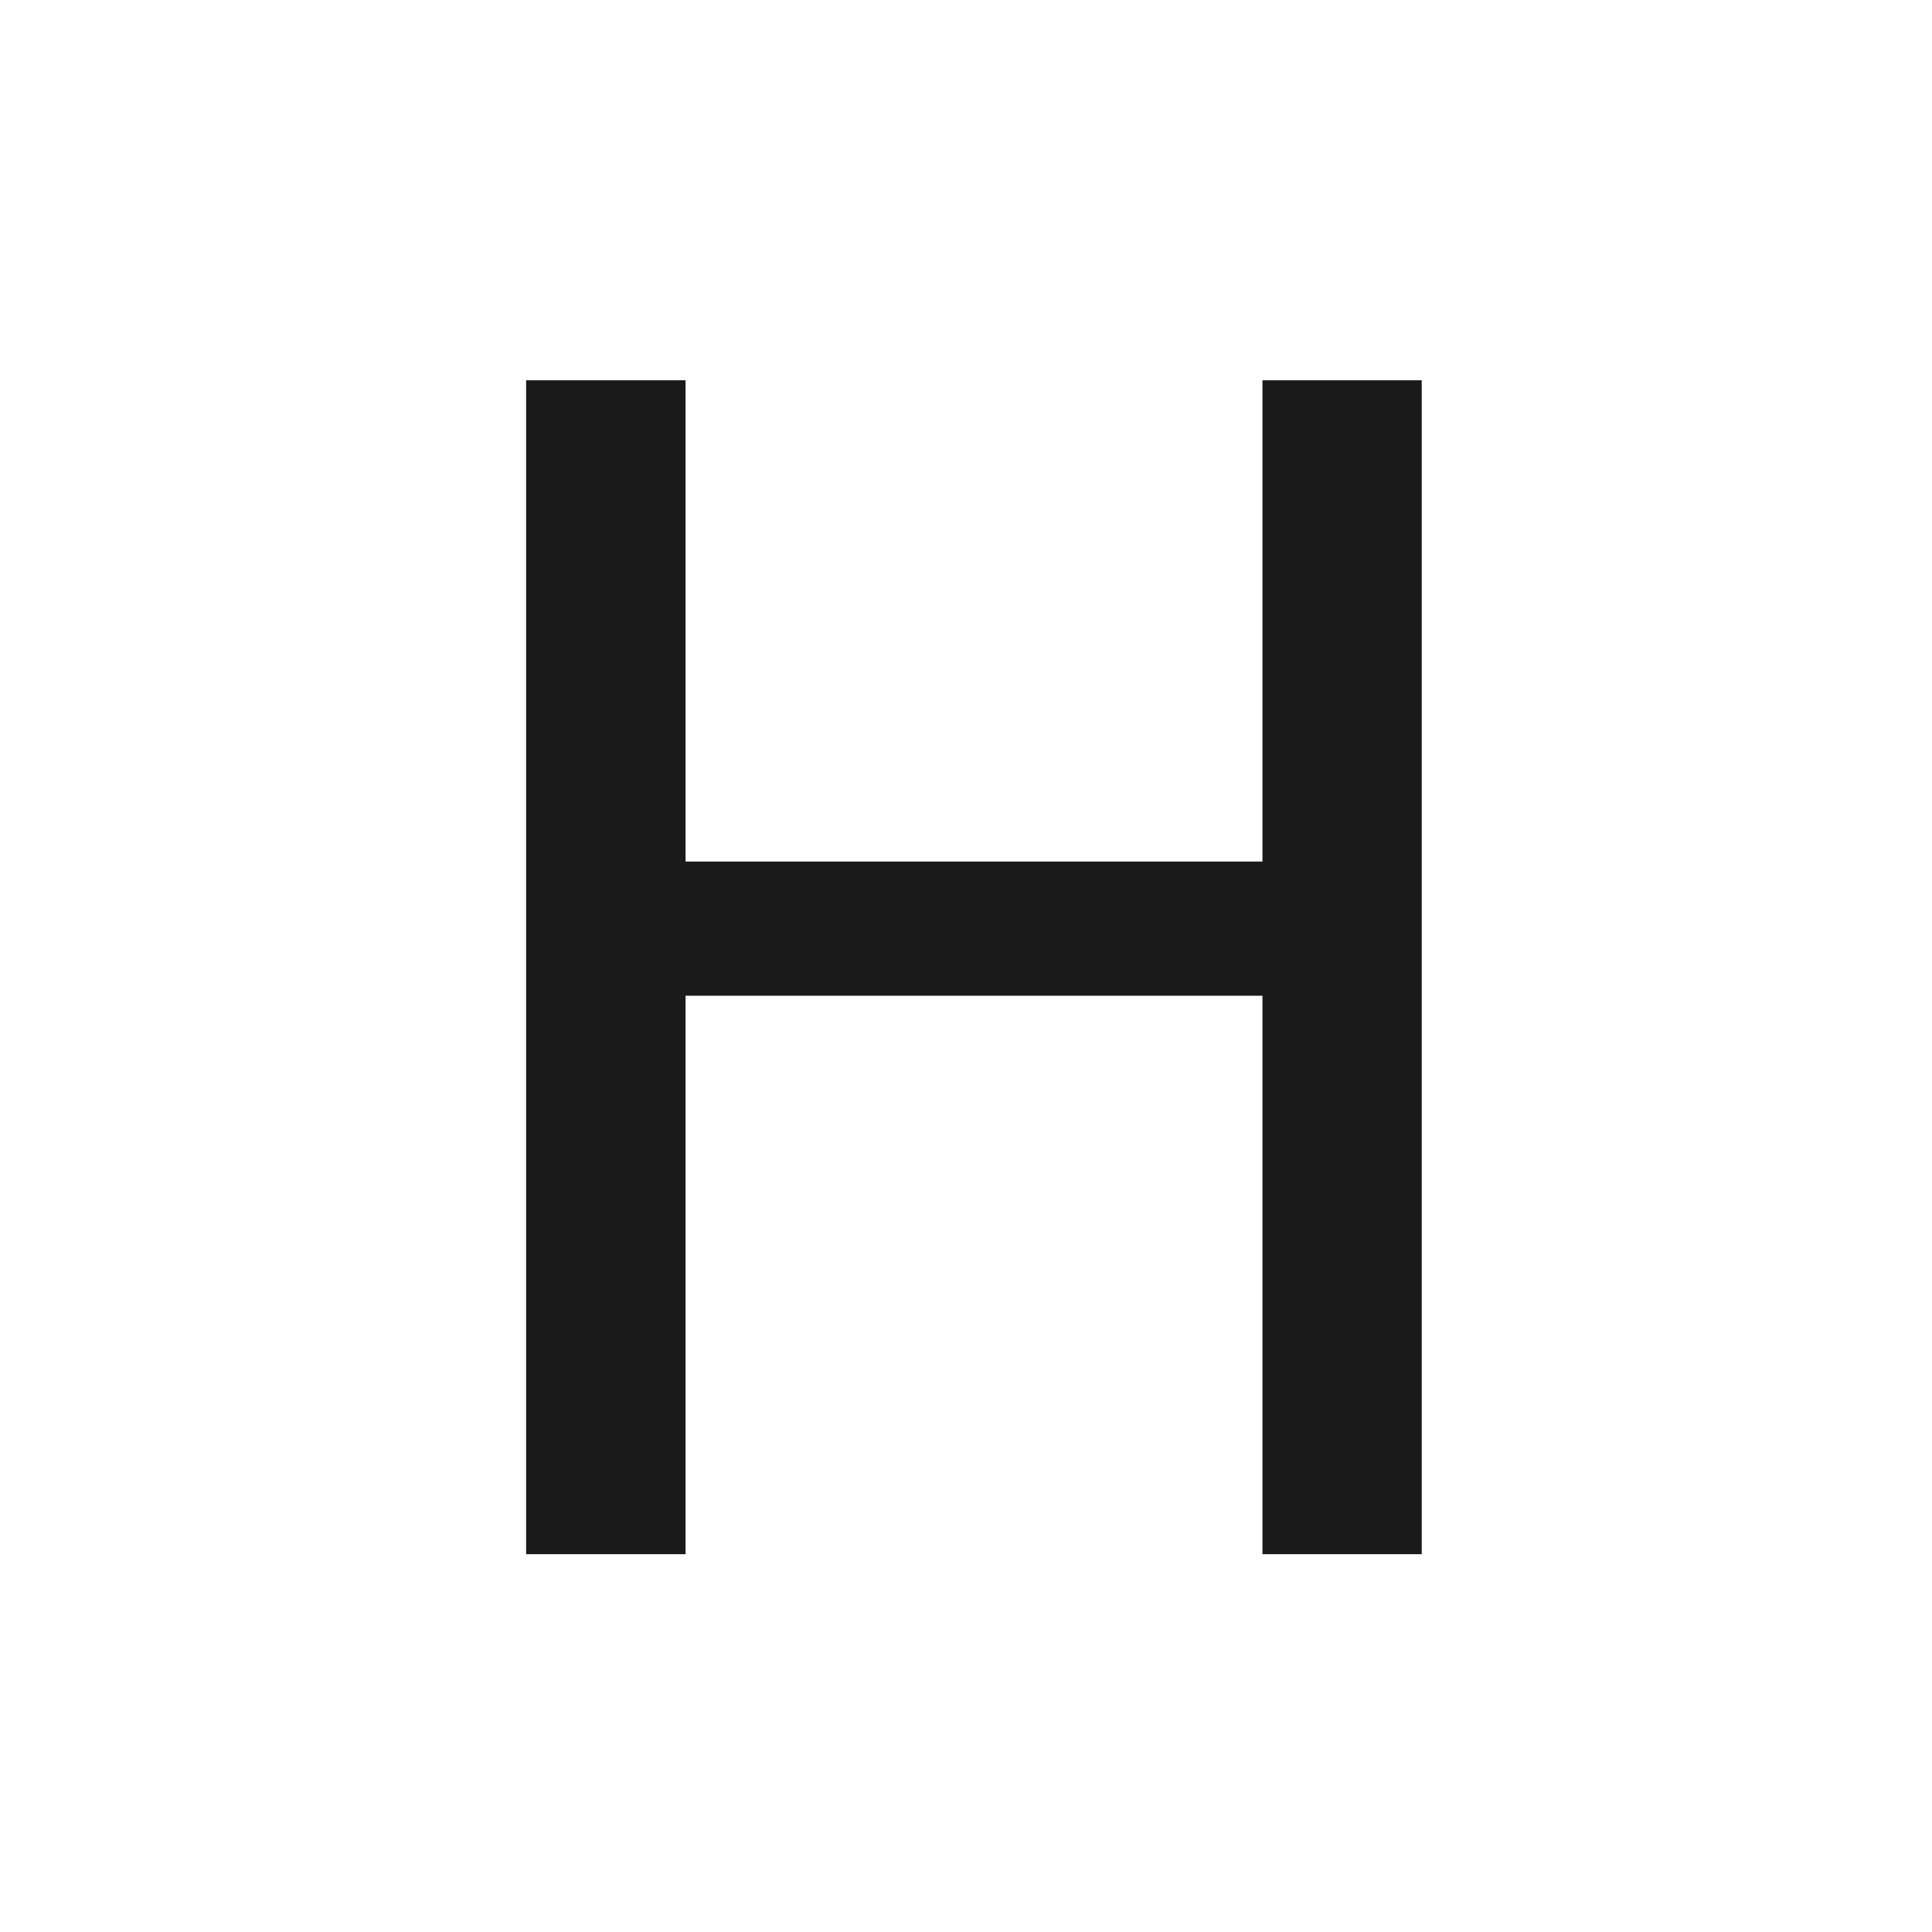
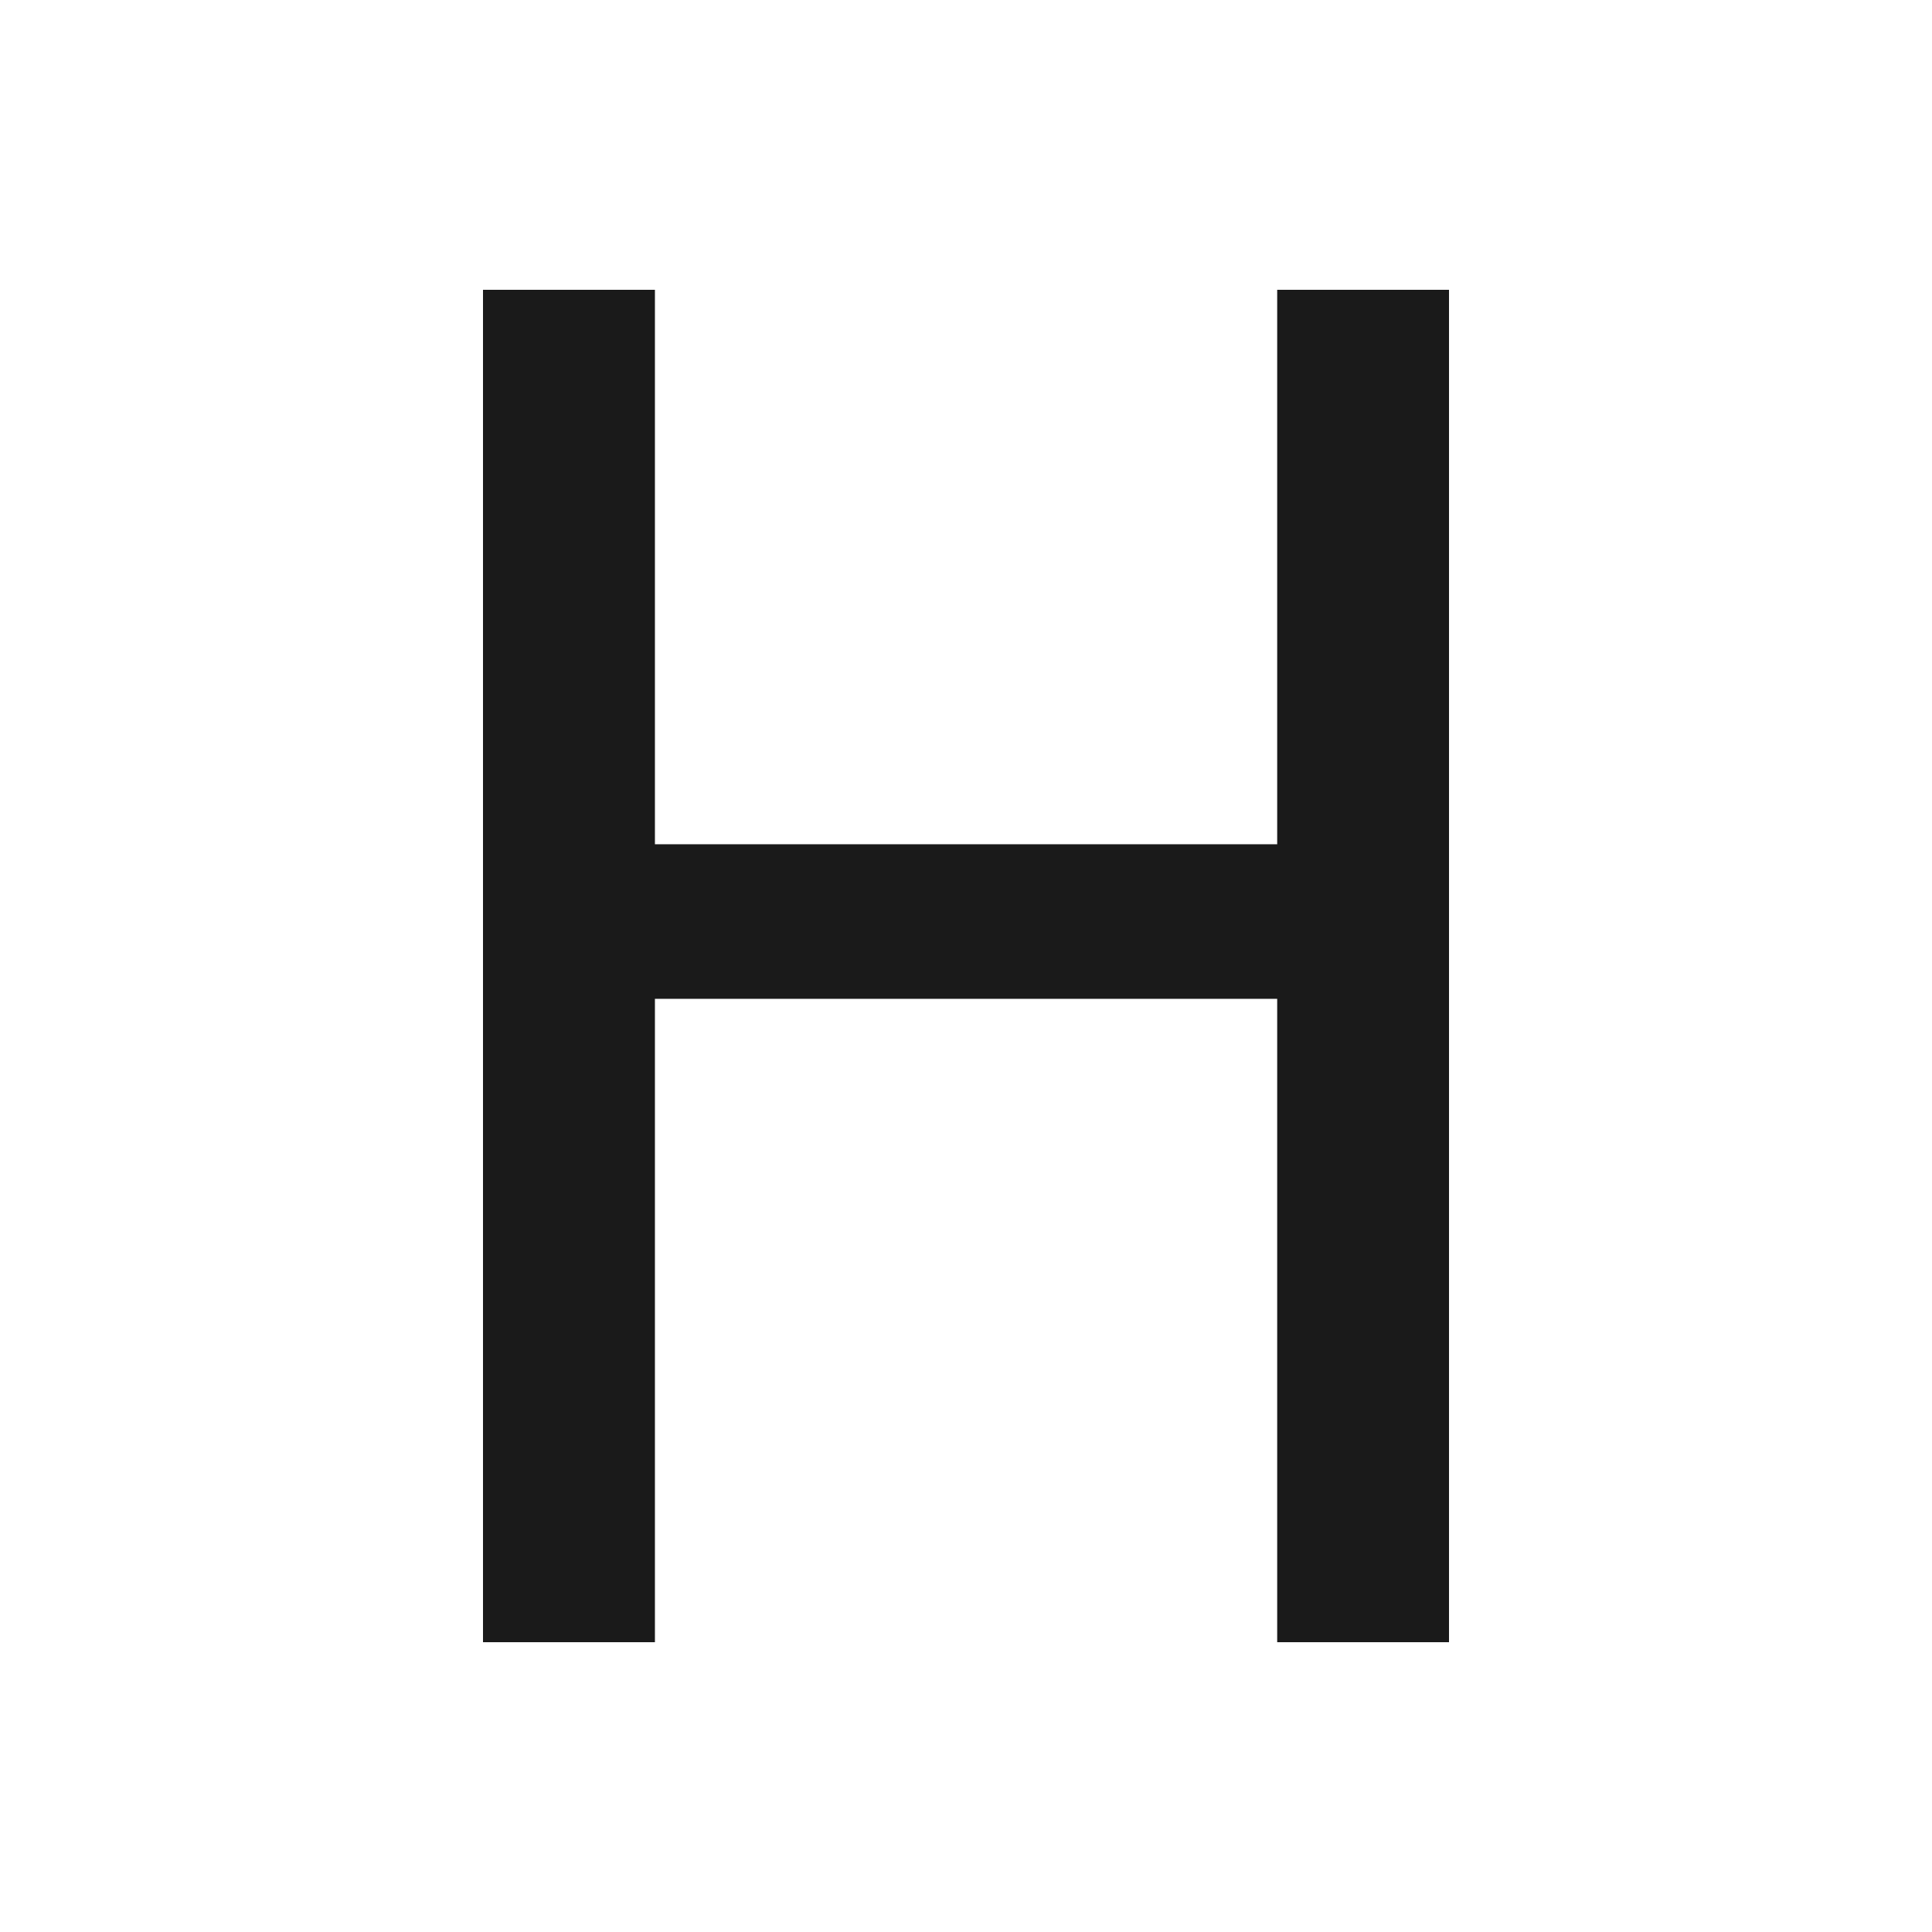
- <svg xmlns="http://www.w3.org/2000/svg" version="1.1" id="svg4631" xml:space="preserve" width="24" height="24" viewBox="0 0 24 24">
+ <svg xmlns="http://www.w3.org/2000/svg" version="1.1" id="svg4631" xml:space="preserve" width="20" height="20" viewBox="0 0 20 20">
  <defs id="defs4635" />
-   <g id="g4637" transform="scale(1.333333)">
-     <g id="g4639" style="stroke:none;fill:#1a1a1a">
-       <g id="g4641" style="stroke:none;fill:#1a1a1a">
+   <g id="g4637" transform="matrix(1.198466,0,0,1.280058,-0.8748803,-1.535247)">
+     <g id="g4639" style="fill:#1a1a1a;stroke:none">
+       <g id="g4641" style="fill:#1a1a1a;stroke:none">
        <path d="m 4.902,3.543 h 1.485 v 4.484 h 5.375 V 3.543 h 1.484 V 14.48 H 11.762 V 9.277 H 6.387 V 14.48 H 4.902 Z" style="fill:#1a1a1a;fill-opacity:1;fill-rule:nonzero;stroke:none;stroke-width:0.75;stroke-linecap:butt;stroke-linejoin:miter;stroke-miterlimit:4;stroke-dasharray:none;stroke-opacity:1" id="path4643" />
      </g>
    </g>
  </g>
</svg>
